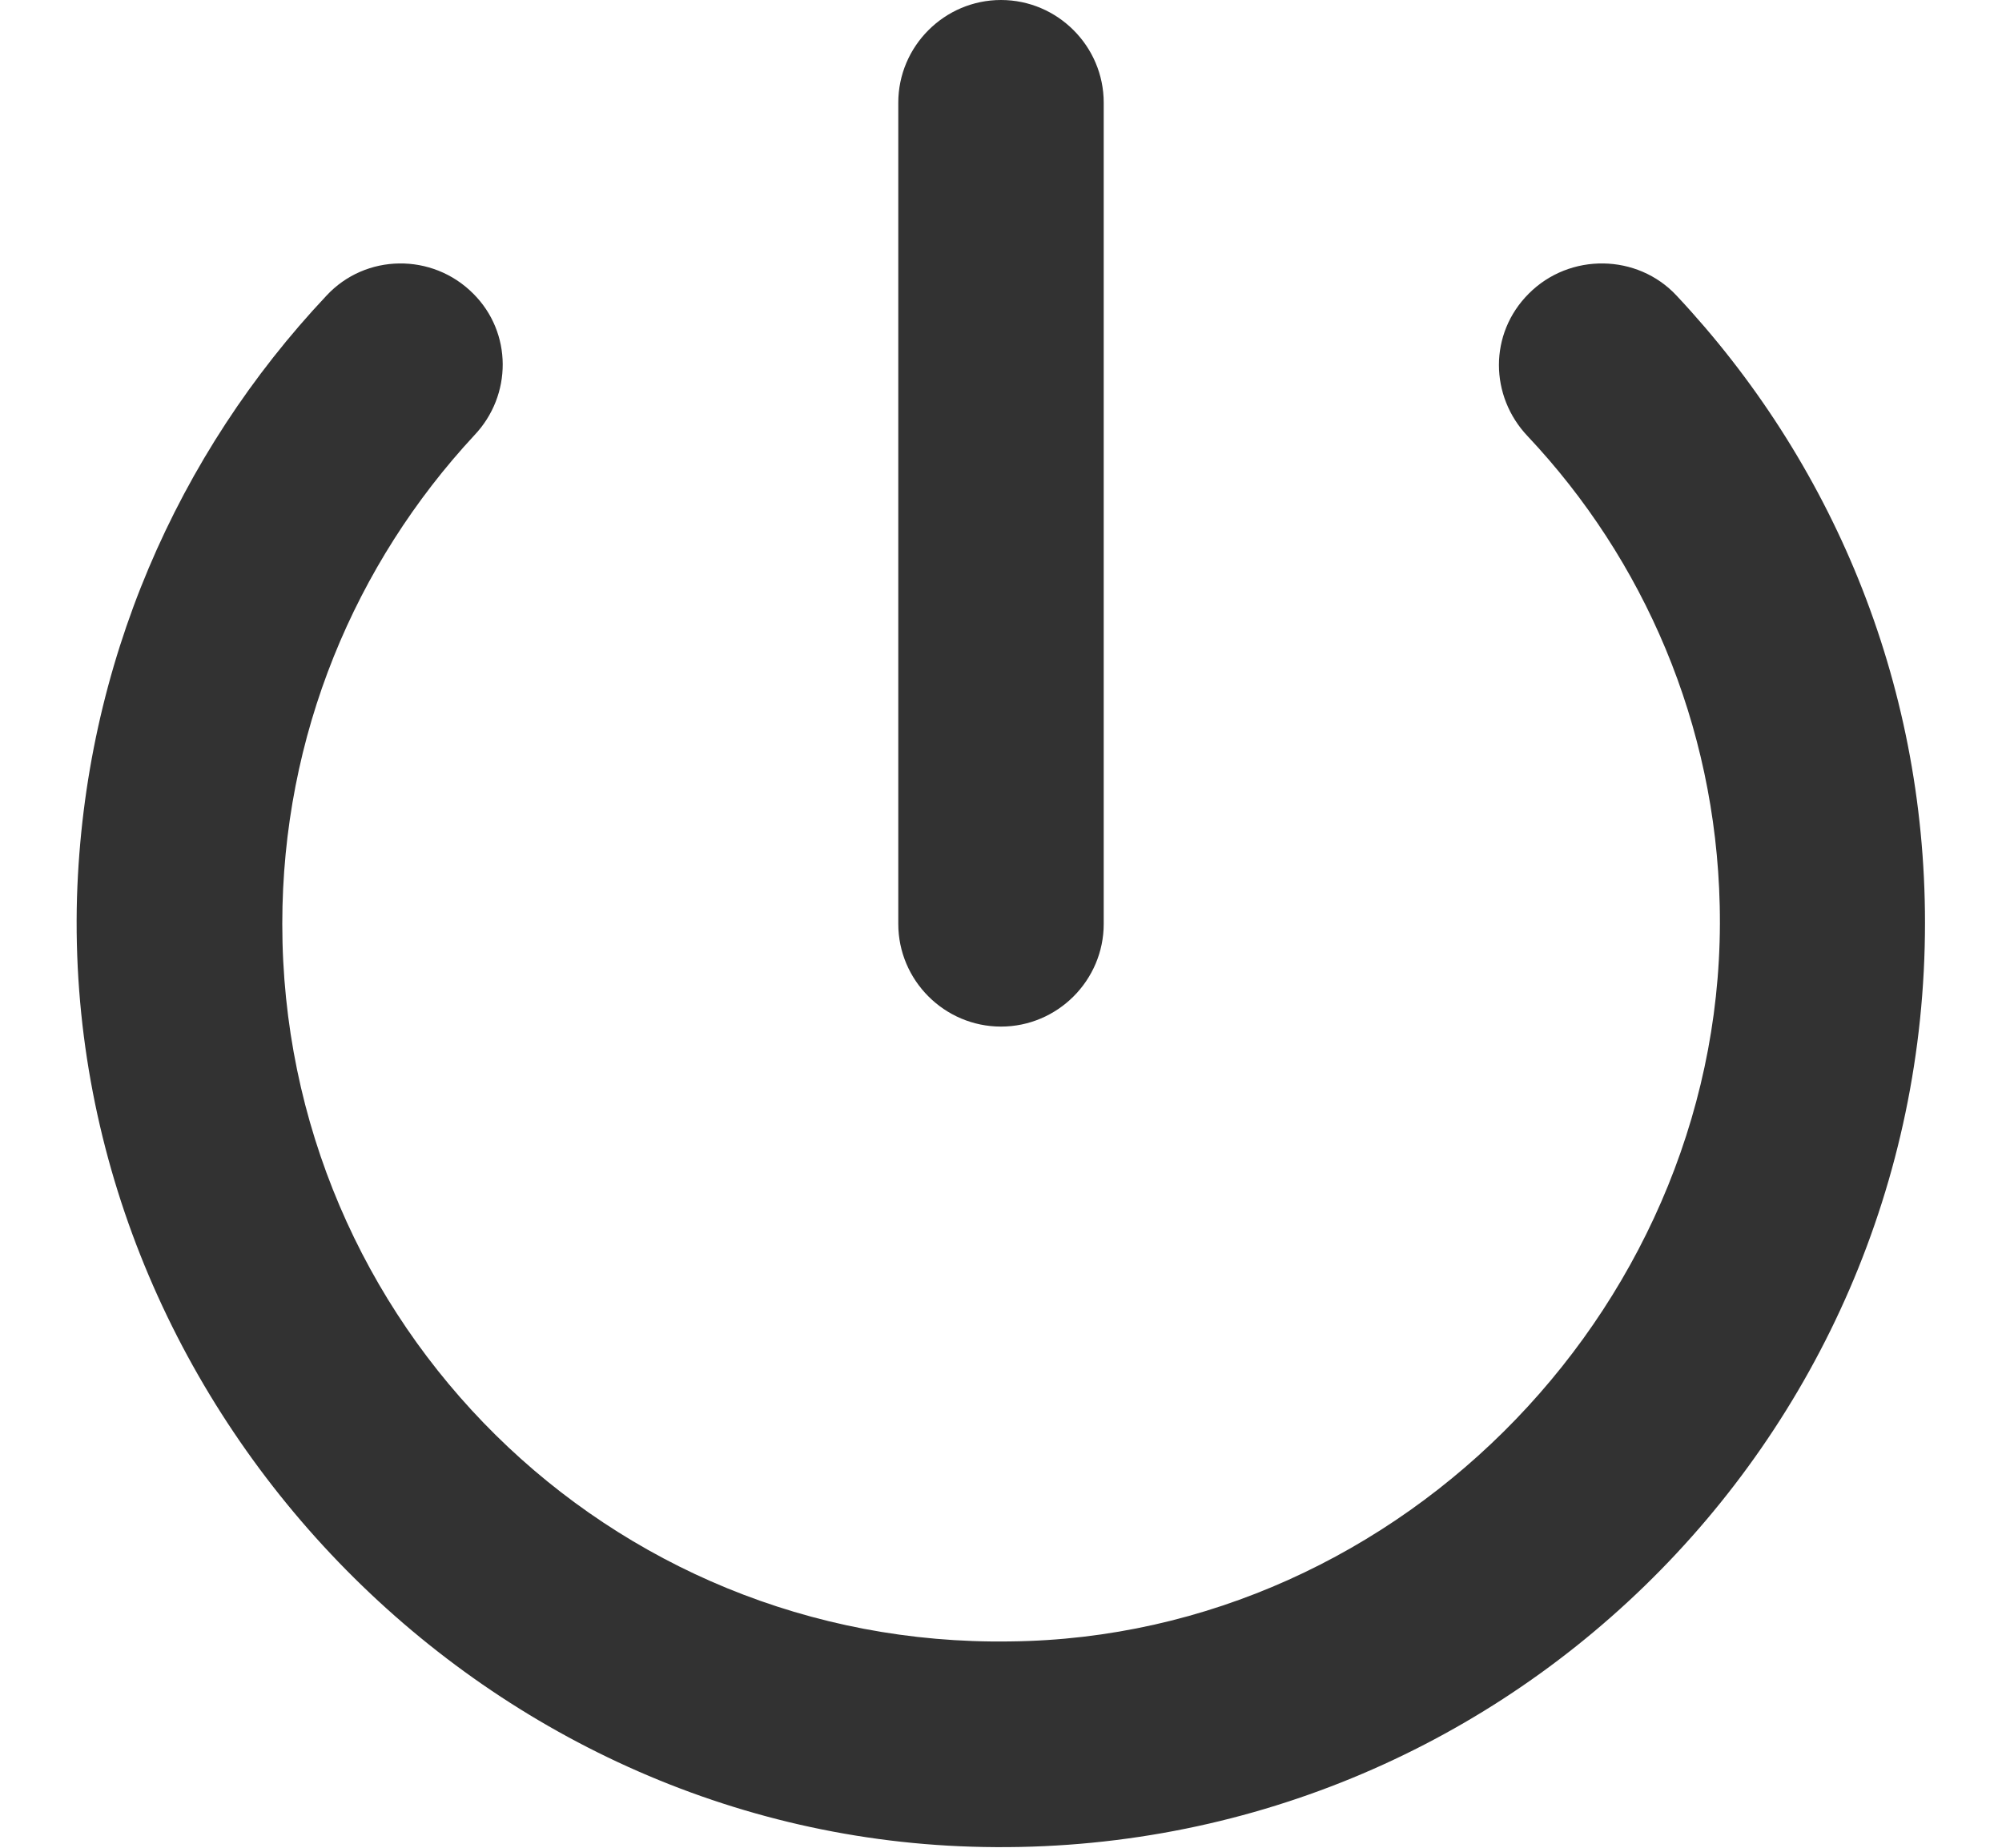
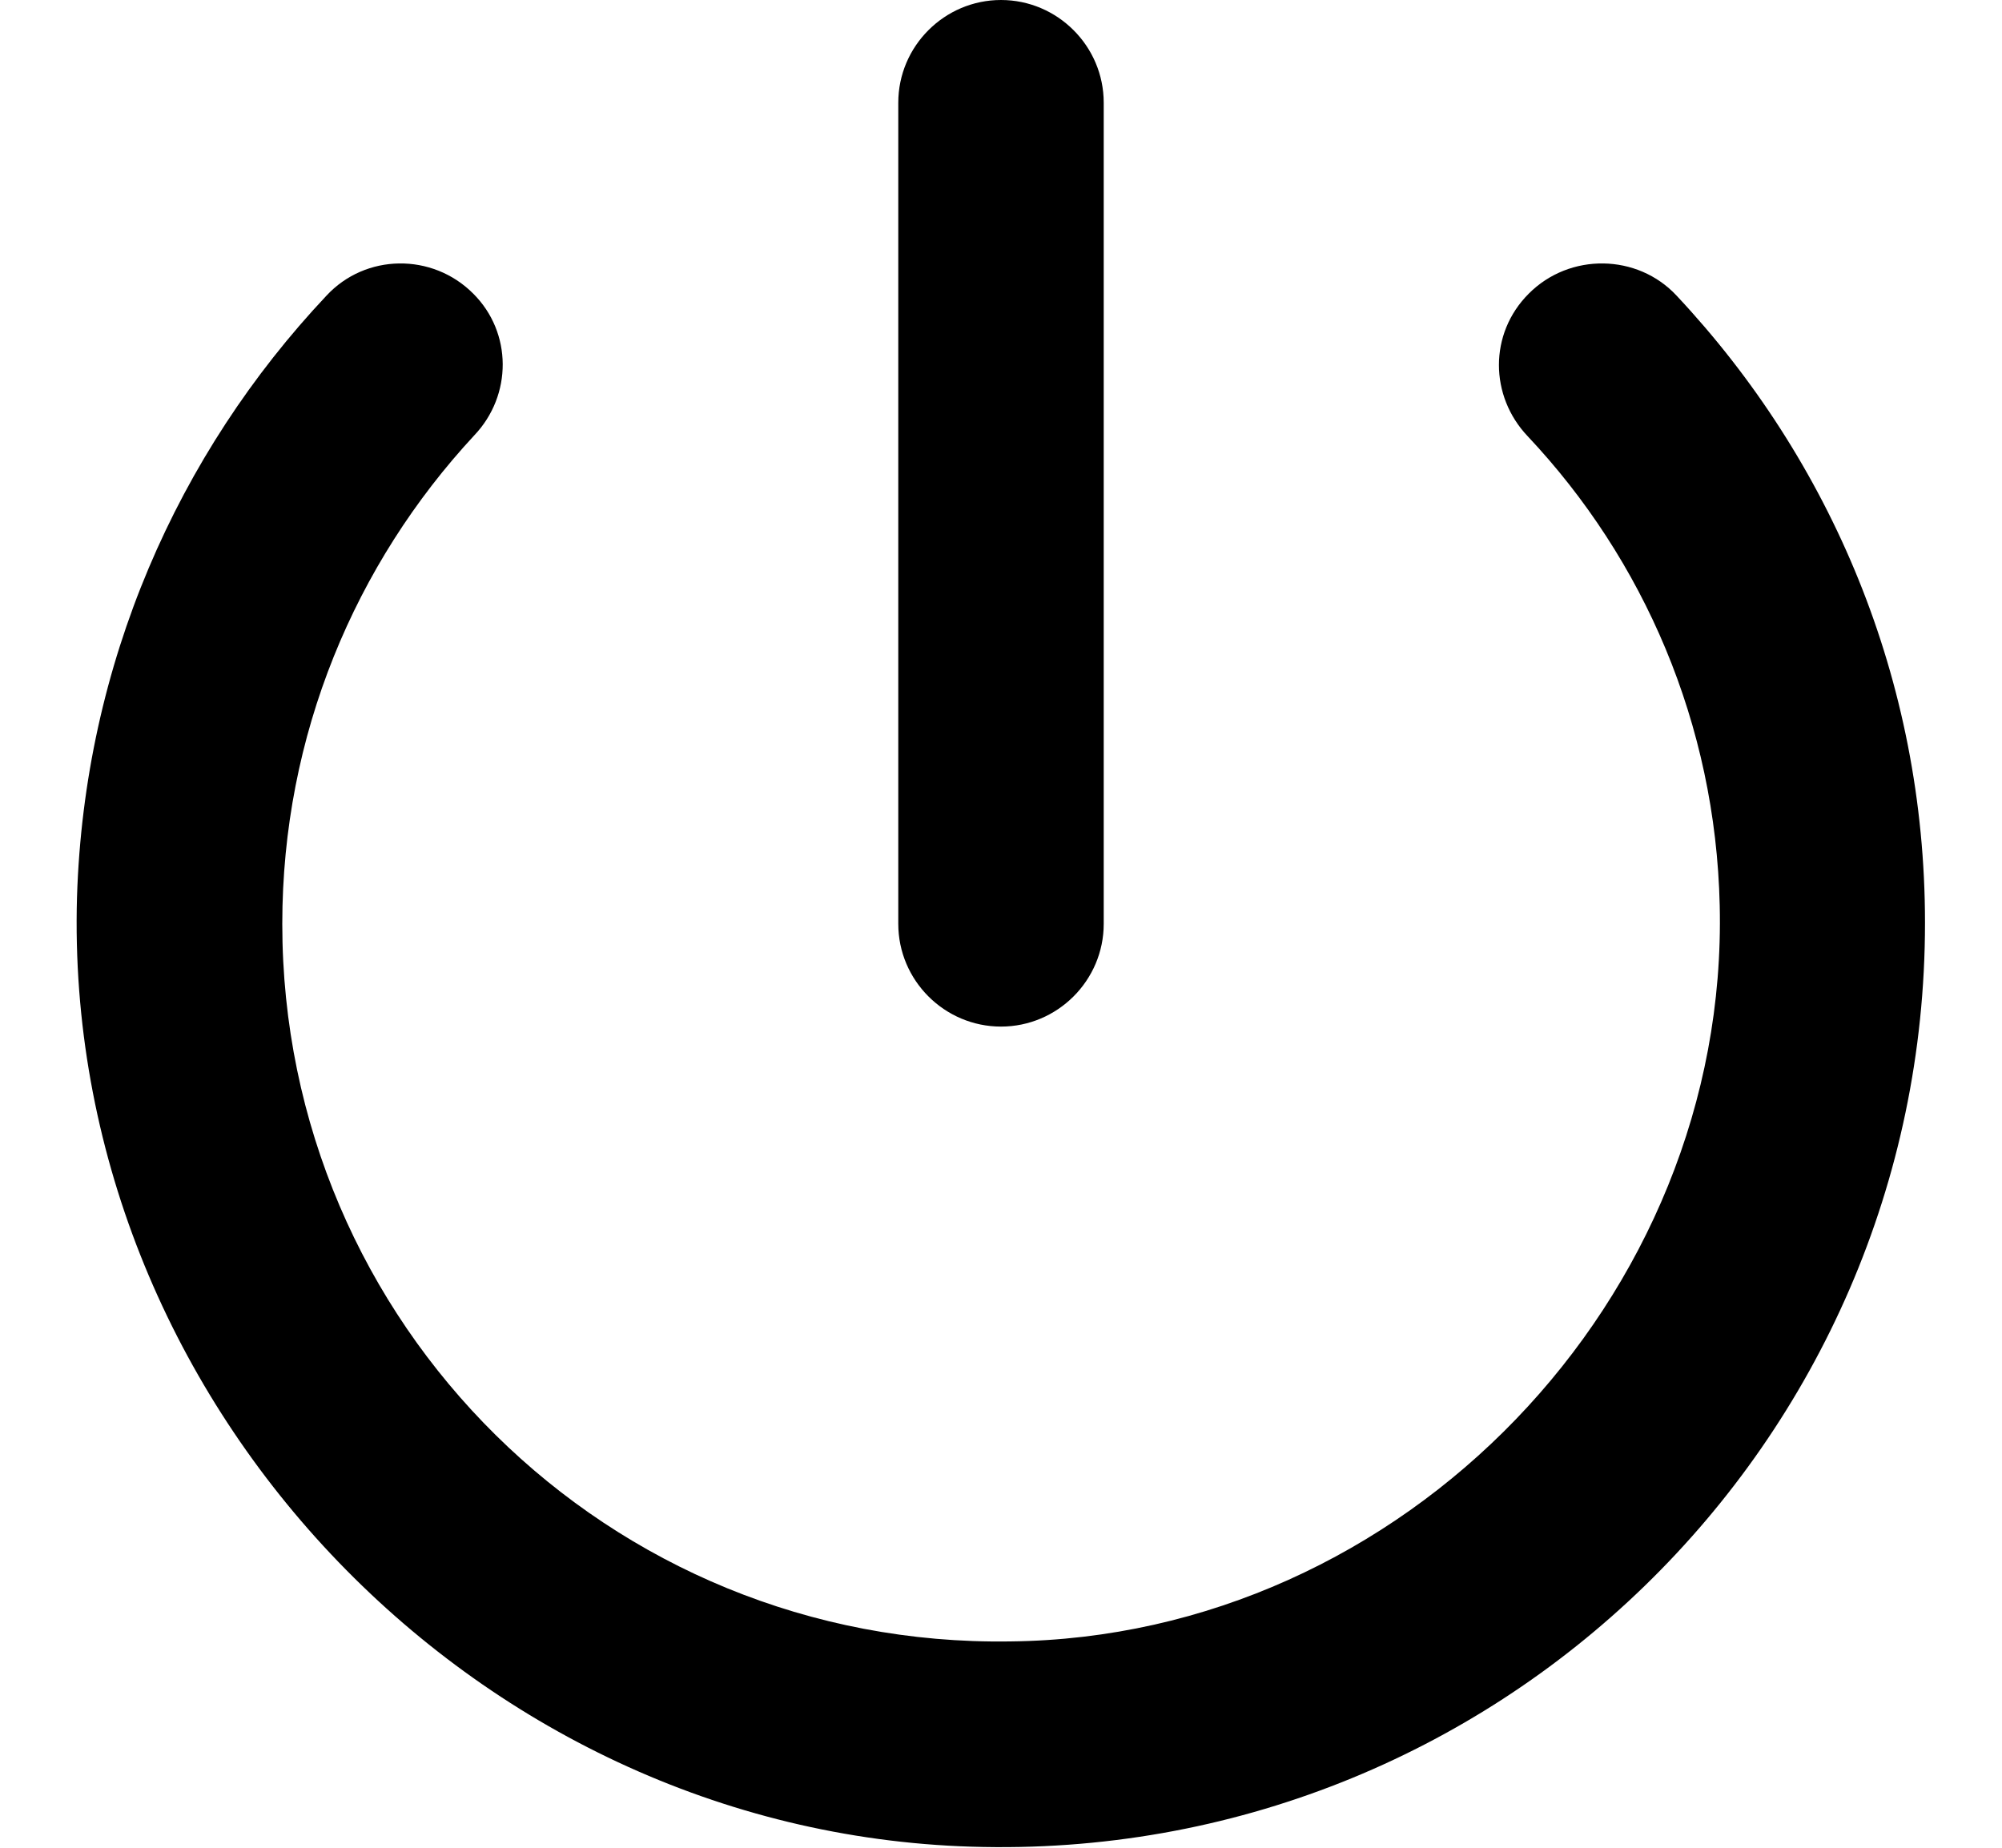
<svg xmlns="http://www.w3.org/2000/svg" width="13" height="12" viewBox="0 0 13 12" fill="none">
-   <path d="M6.5 0C6.133 0 5.833 0.3 5.833 0.667V6C5.833 6.367 6.133 6.667 6.5 6.667C6.867 6.667 7.167 6.367 7.167 6V0.667C7.167 0.3 6.867 0 6.5 0ZM9.927 1.907C9.667 2.167 9.673 2.573 9.92 2.833C10.673 3.633 11.14 4.7 11.167 5.88C11.227 8.433 9.113 10.633 6.56 10.66C3.953 10.7 1.833 8.6 1.833 6C1.833 4.773 2.307 3.66 3.08 2.827C3.327 2.567 3.327 2.16 3.073 1.907C2.807 1.64 2.373 1.647 2.12 1.92C1.153 2.947 0.547 4.313 0.5 5.827C0.407 9.08 3.053 11.893 6.307 11.993C9.707 12.1 12.5 9.373 12.5 5.993C12.5 4.413 11.887 2.987 10.887 1.92C10.633 1.647 10.193 1.64 9.927 1.907Z" fill="#323232" />
+   <path d="M6.5 0C6.133 0 5.833 0.3 5.833 0.667V6C5.833 6.367 6.133 6.667 6.5 6.667C6.867 6.667 7.167 6.367 7.167 6V0.667C7.167 0.3 6.867 0 6.5 0ZM9.927 1.907C9.667 2.167 9.673 2.573 9.92 2.833C10.673 3.633 11.14 4.7 11.167 5.88C11.227 8.433 9.113 10.633 6.56 10.66C3.953 10.7 1.833 8.6 1.833 6C1.833 4.773 2.307 3.66 3.08 2.827C3.327 2.567 3.327 2.16 3.073 1.907C2.807 1.64 2.373 1.647 2.12 1.92C1.153 2.947 0.547 4.313 0.5 5.827C0.407 9.08 3.053 11.893 6.307 11.993C9.707 12.1 12.5 9.373 12.5 5.993C12.5 4.413 11.887 2.987 10.887 1.92C10.633 1.647 10.193 1.64 9.927 1.907Z" fill="black" />
</svg>
